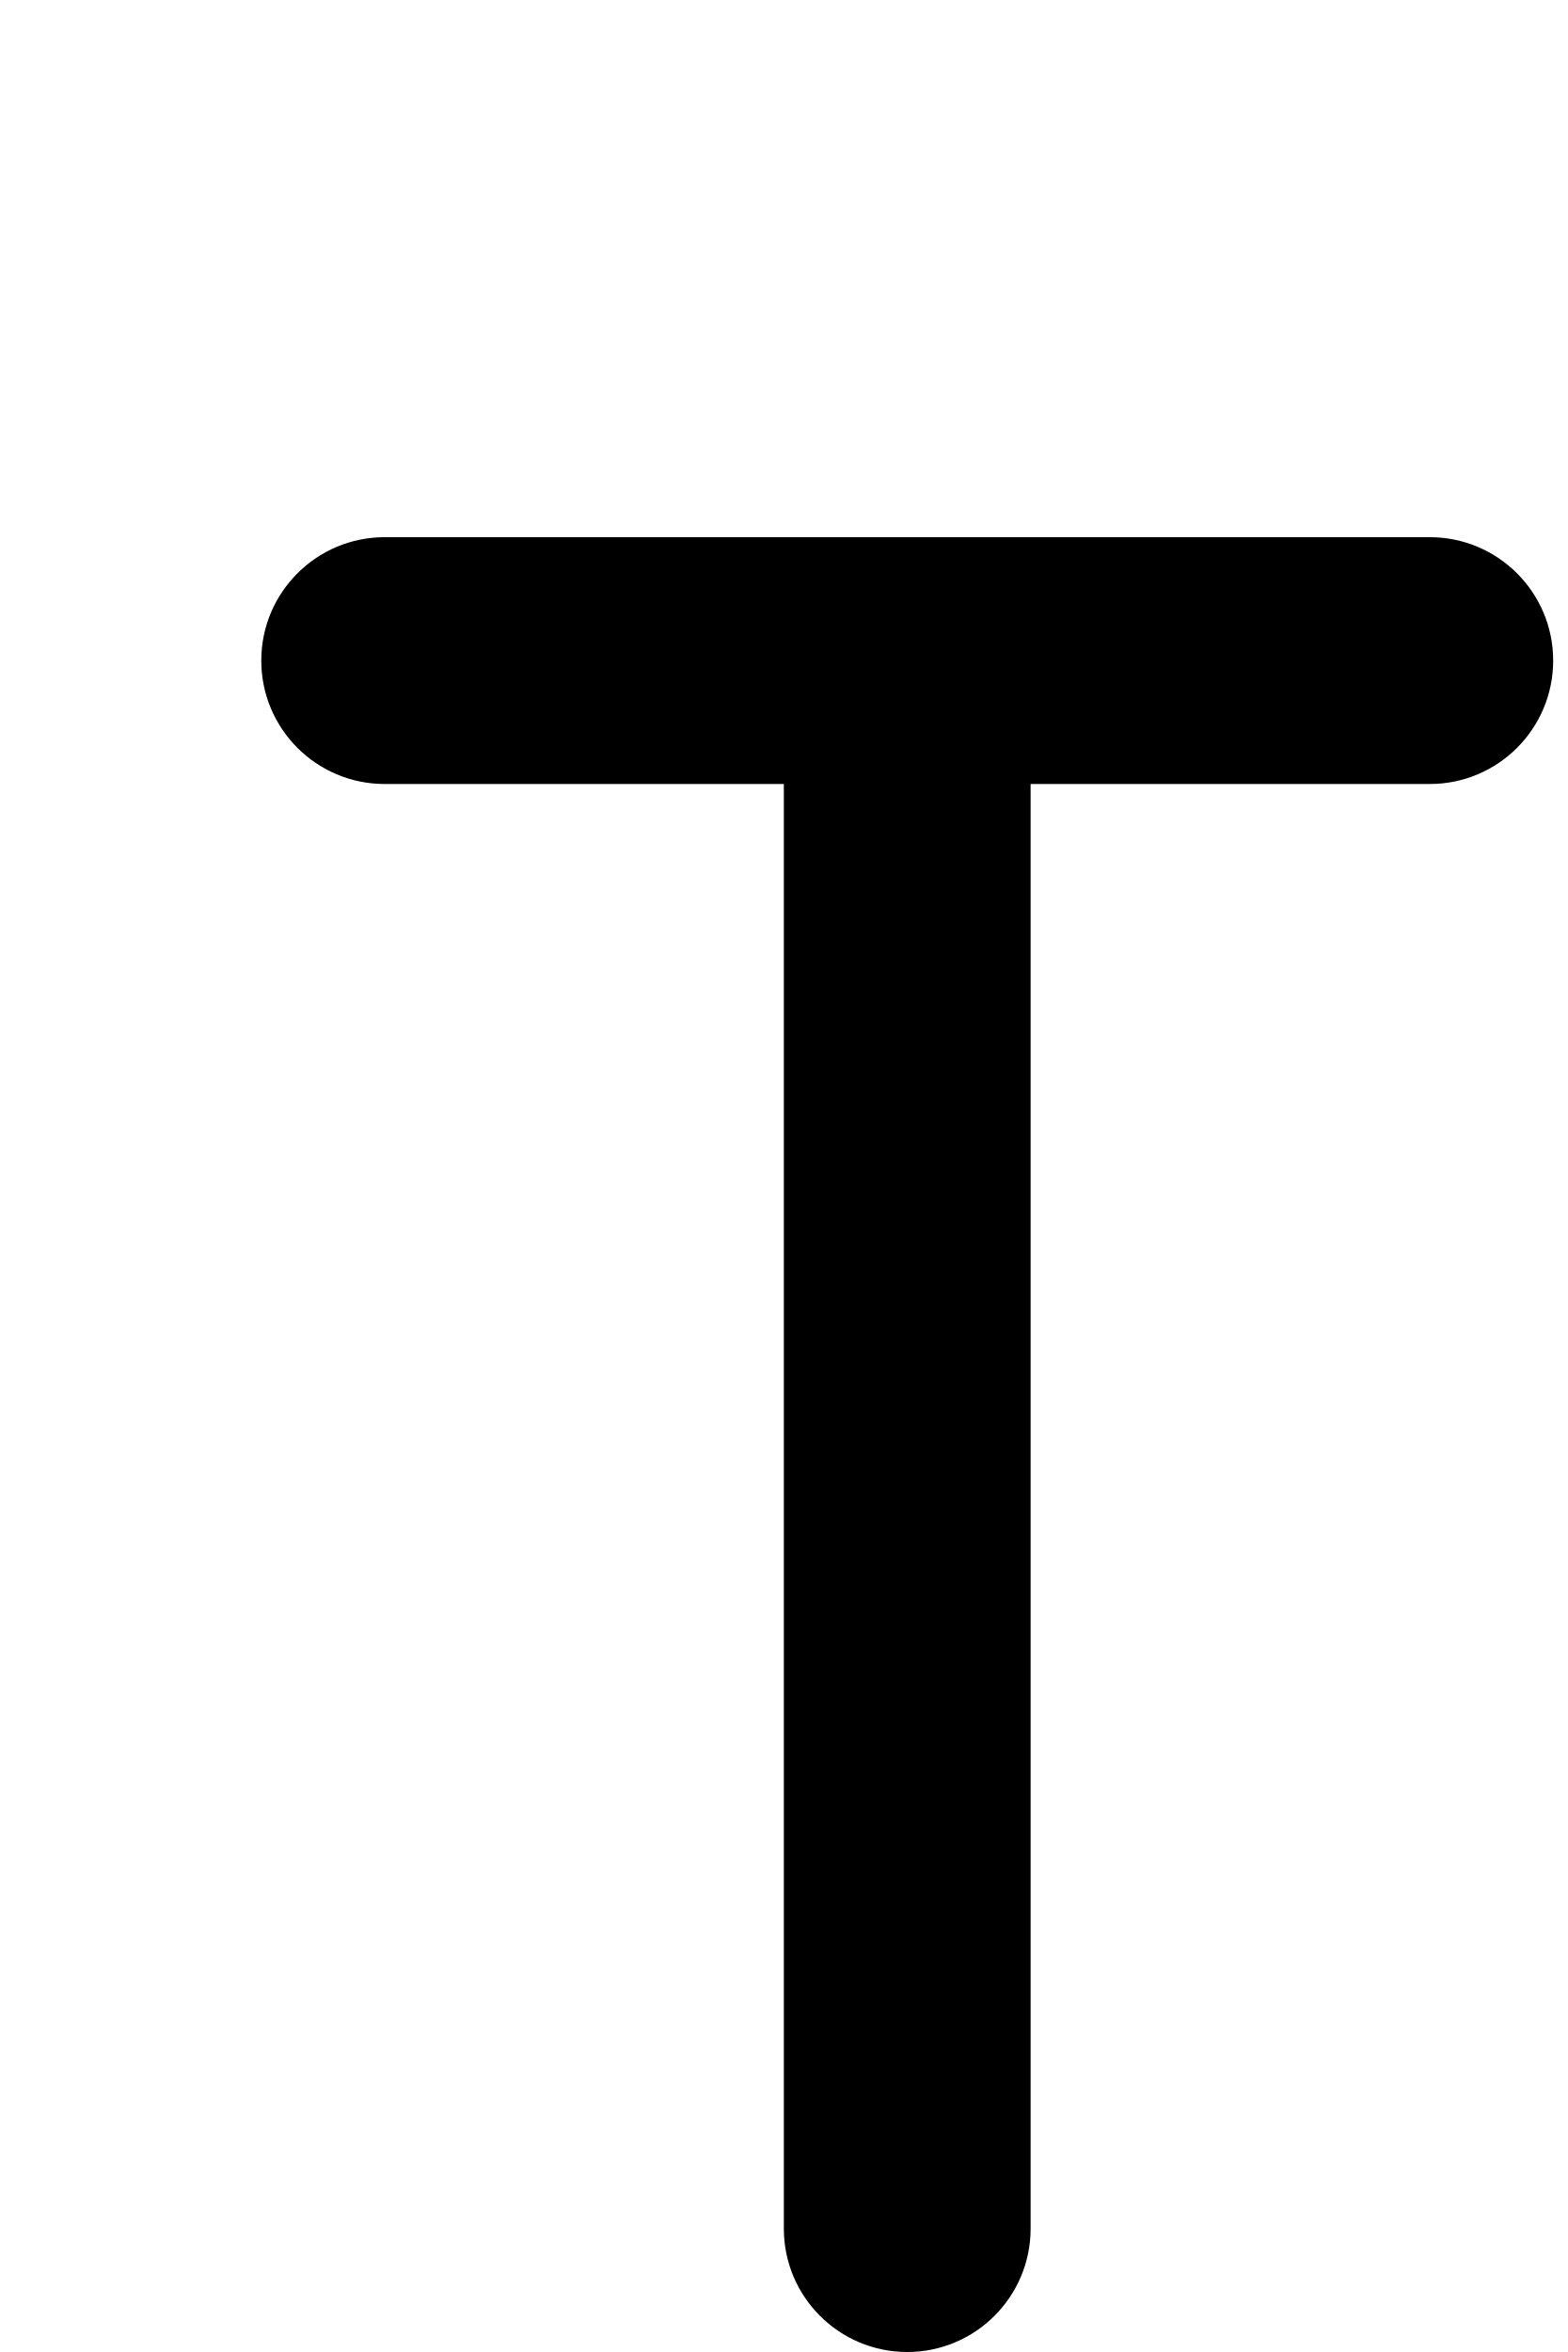
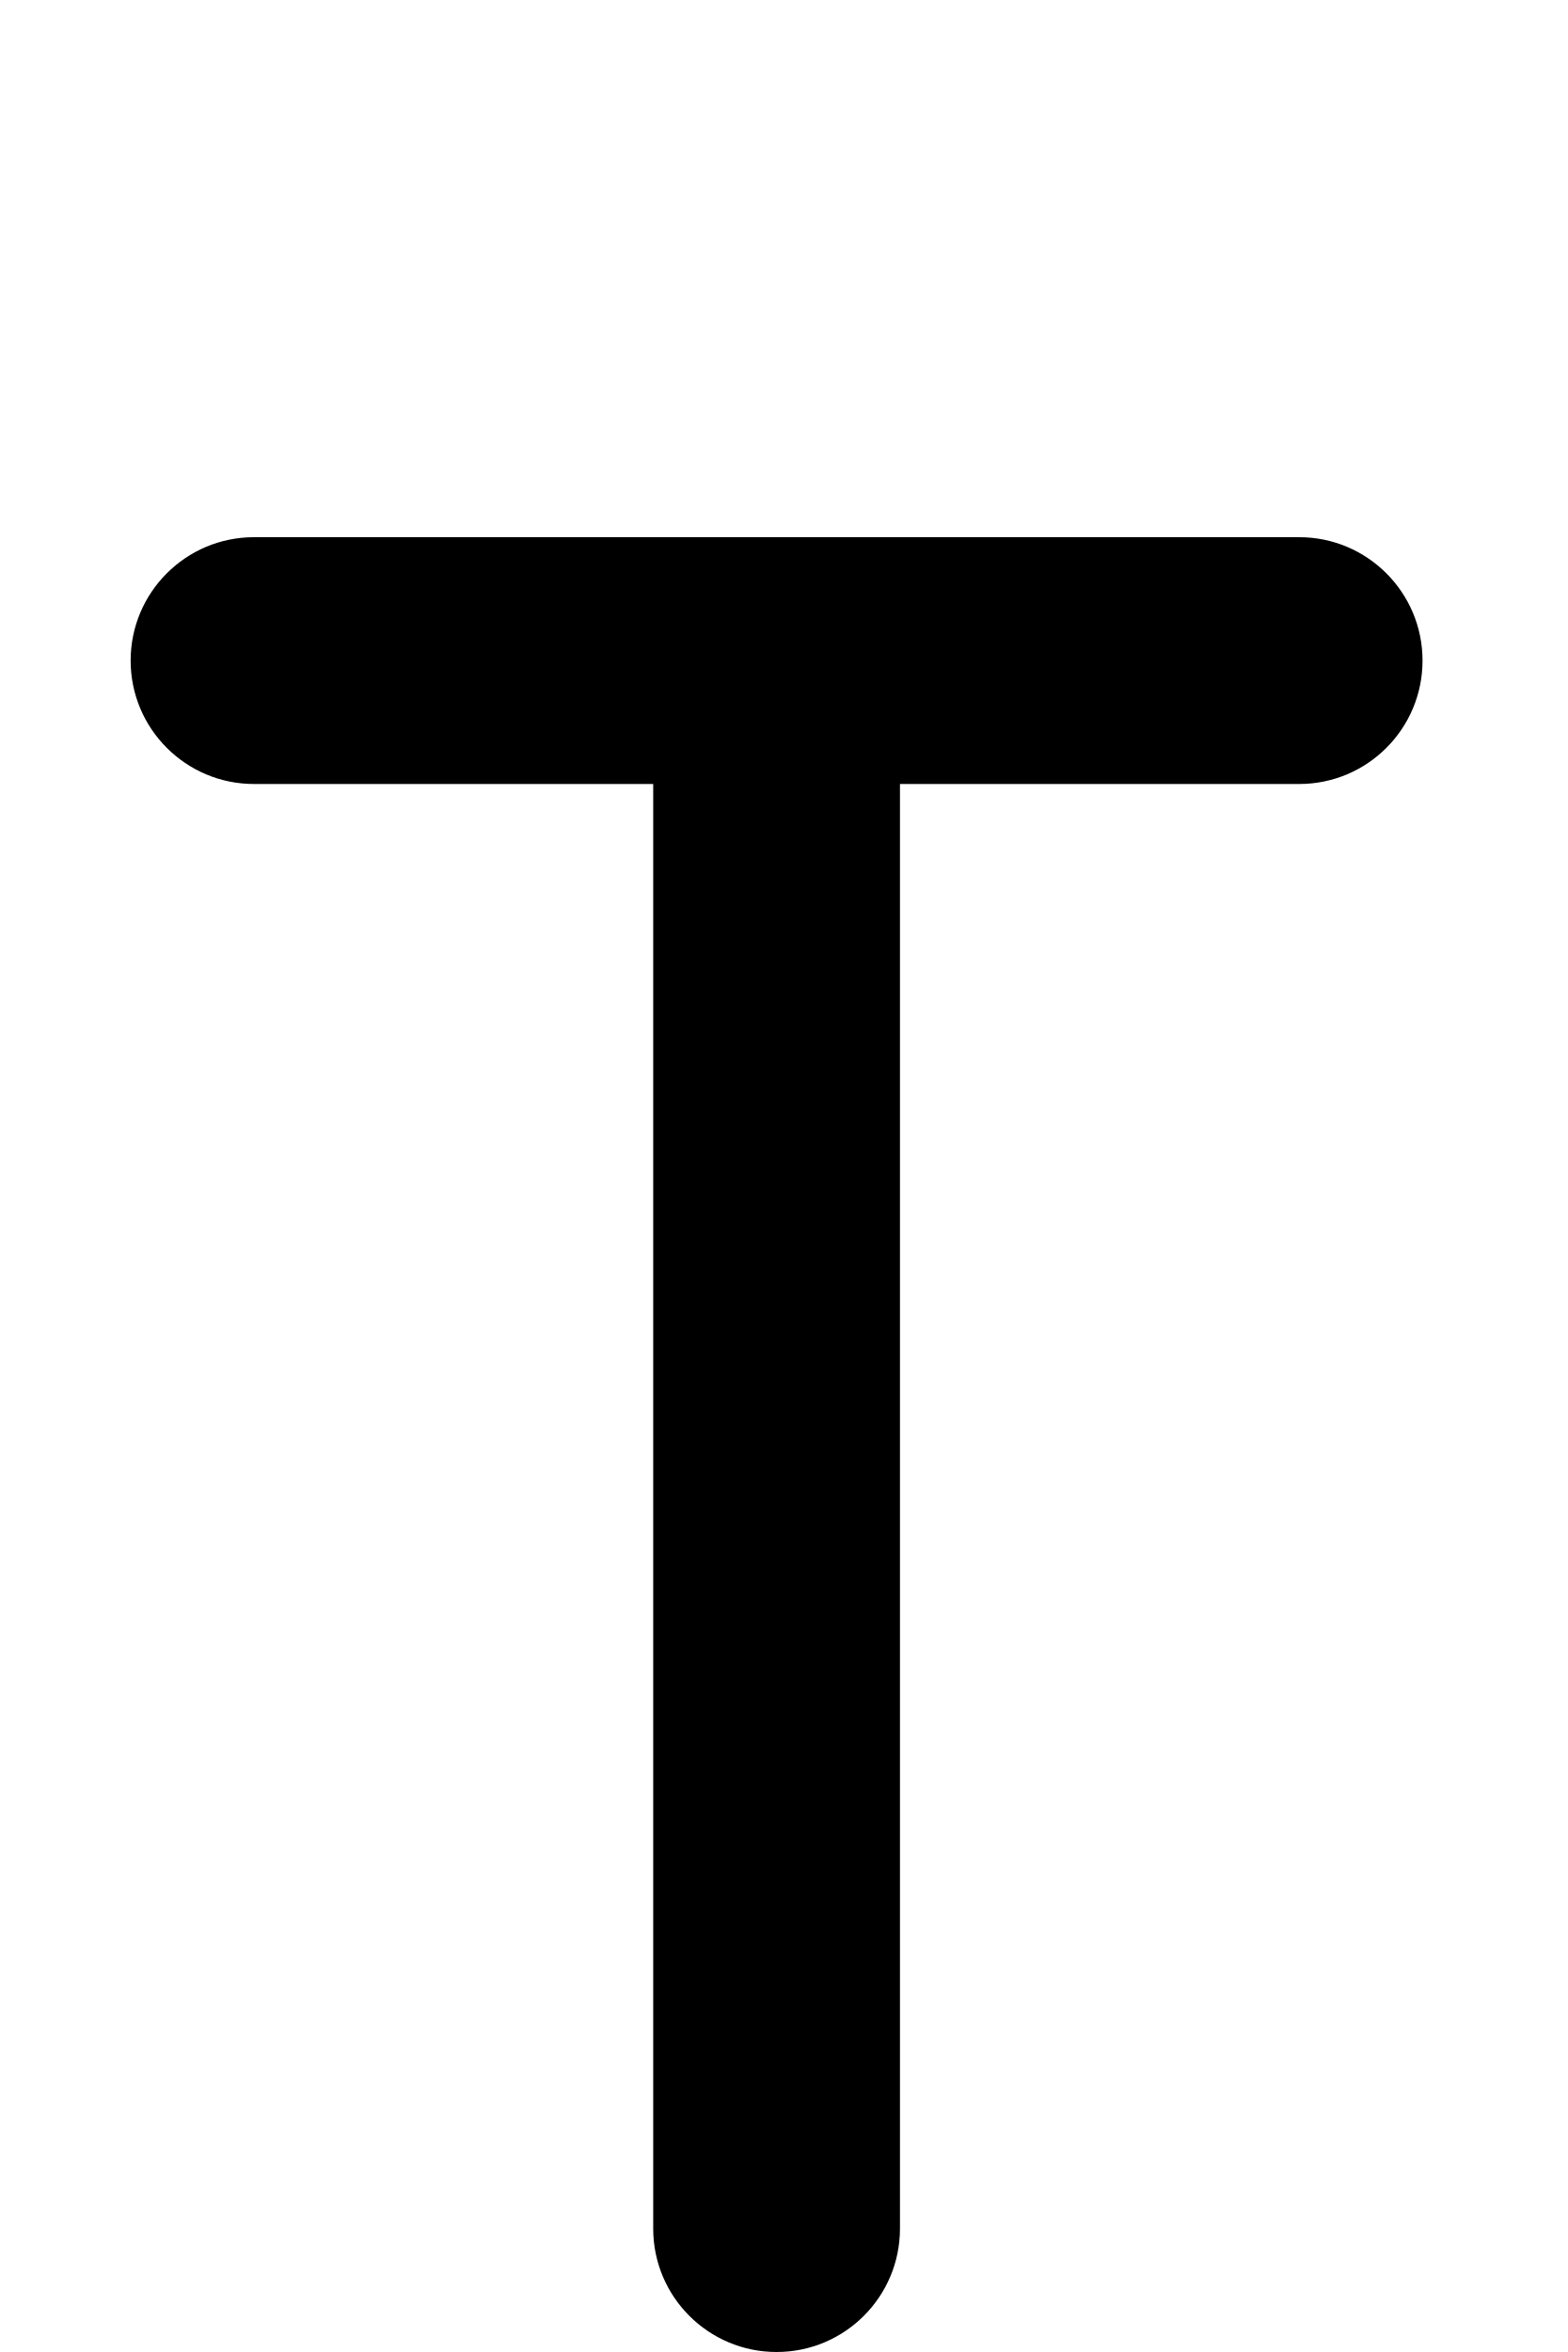
<svg xmlns="http://www.w3.org/2000/svg" width="108" height="162" viewBox="0 0 108 162" fill="none">
-   <path d="M18 45.5C18 40.806 21.806 37 26.5 37H98.5C103.194 37 107 40.806 107 45.5C107 50.194 103.194 54 98.5 54H71V153.5C71 158.194 67.194 162 62.5 162C57.806 162 54 158.194 54 153.5V54H26.5C21.806 54 18 50.194 18 45.5Z" fill="black" />
+   <path d="M9 45.5C9 40.806 12.806 37 17.5 37H89.5C94.194 37 98 40.806 98 45.5C98 50.194 94.194 54 89.5 54H62V153.5C62 158.194 58.194 162 53.5 162C48.806 162 45 158.194 45 153.5V54H17.5C12.806 54 9 50.194 9 45.5Z" fill="black" />
</svg>
